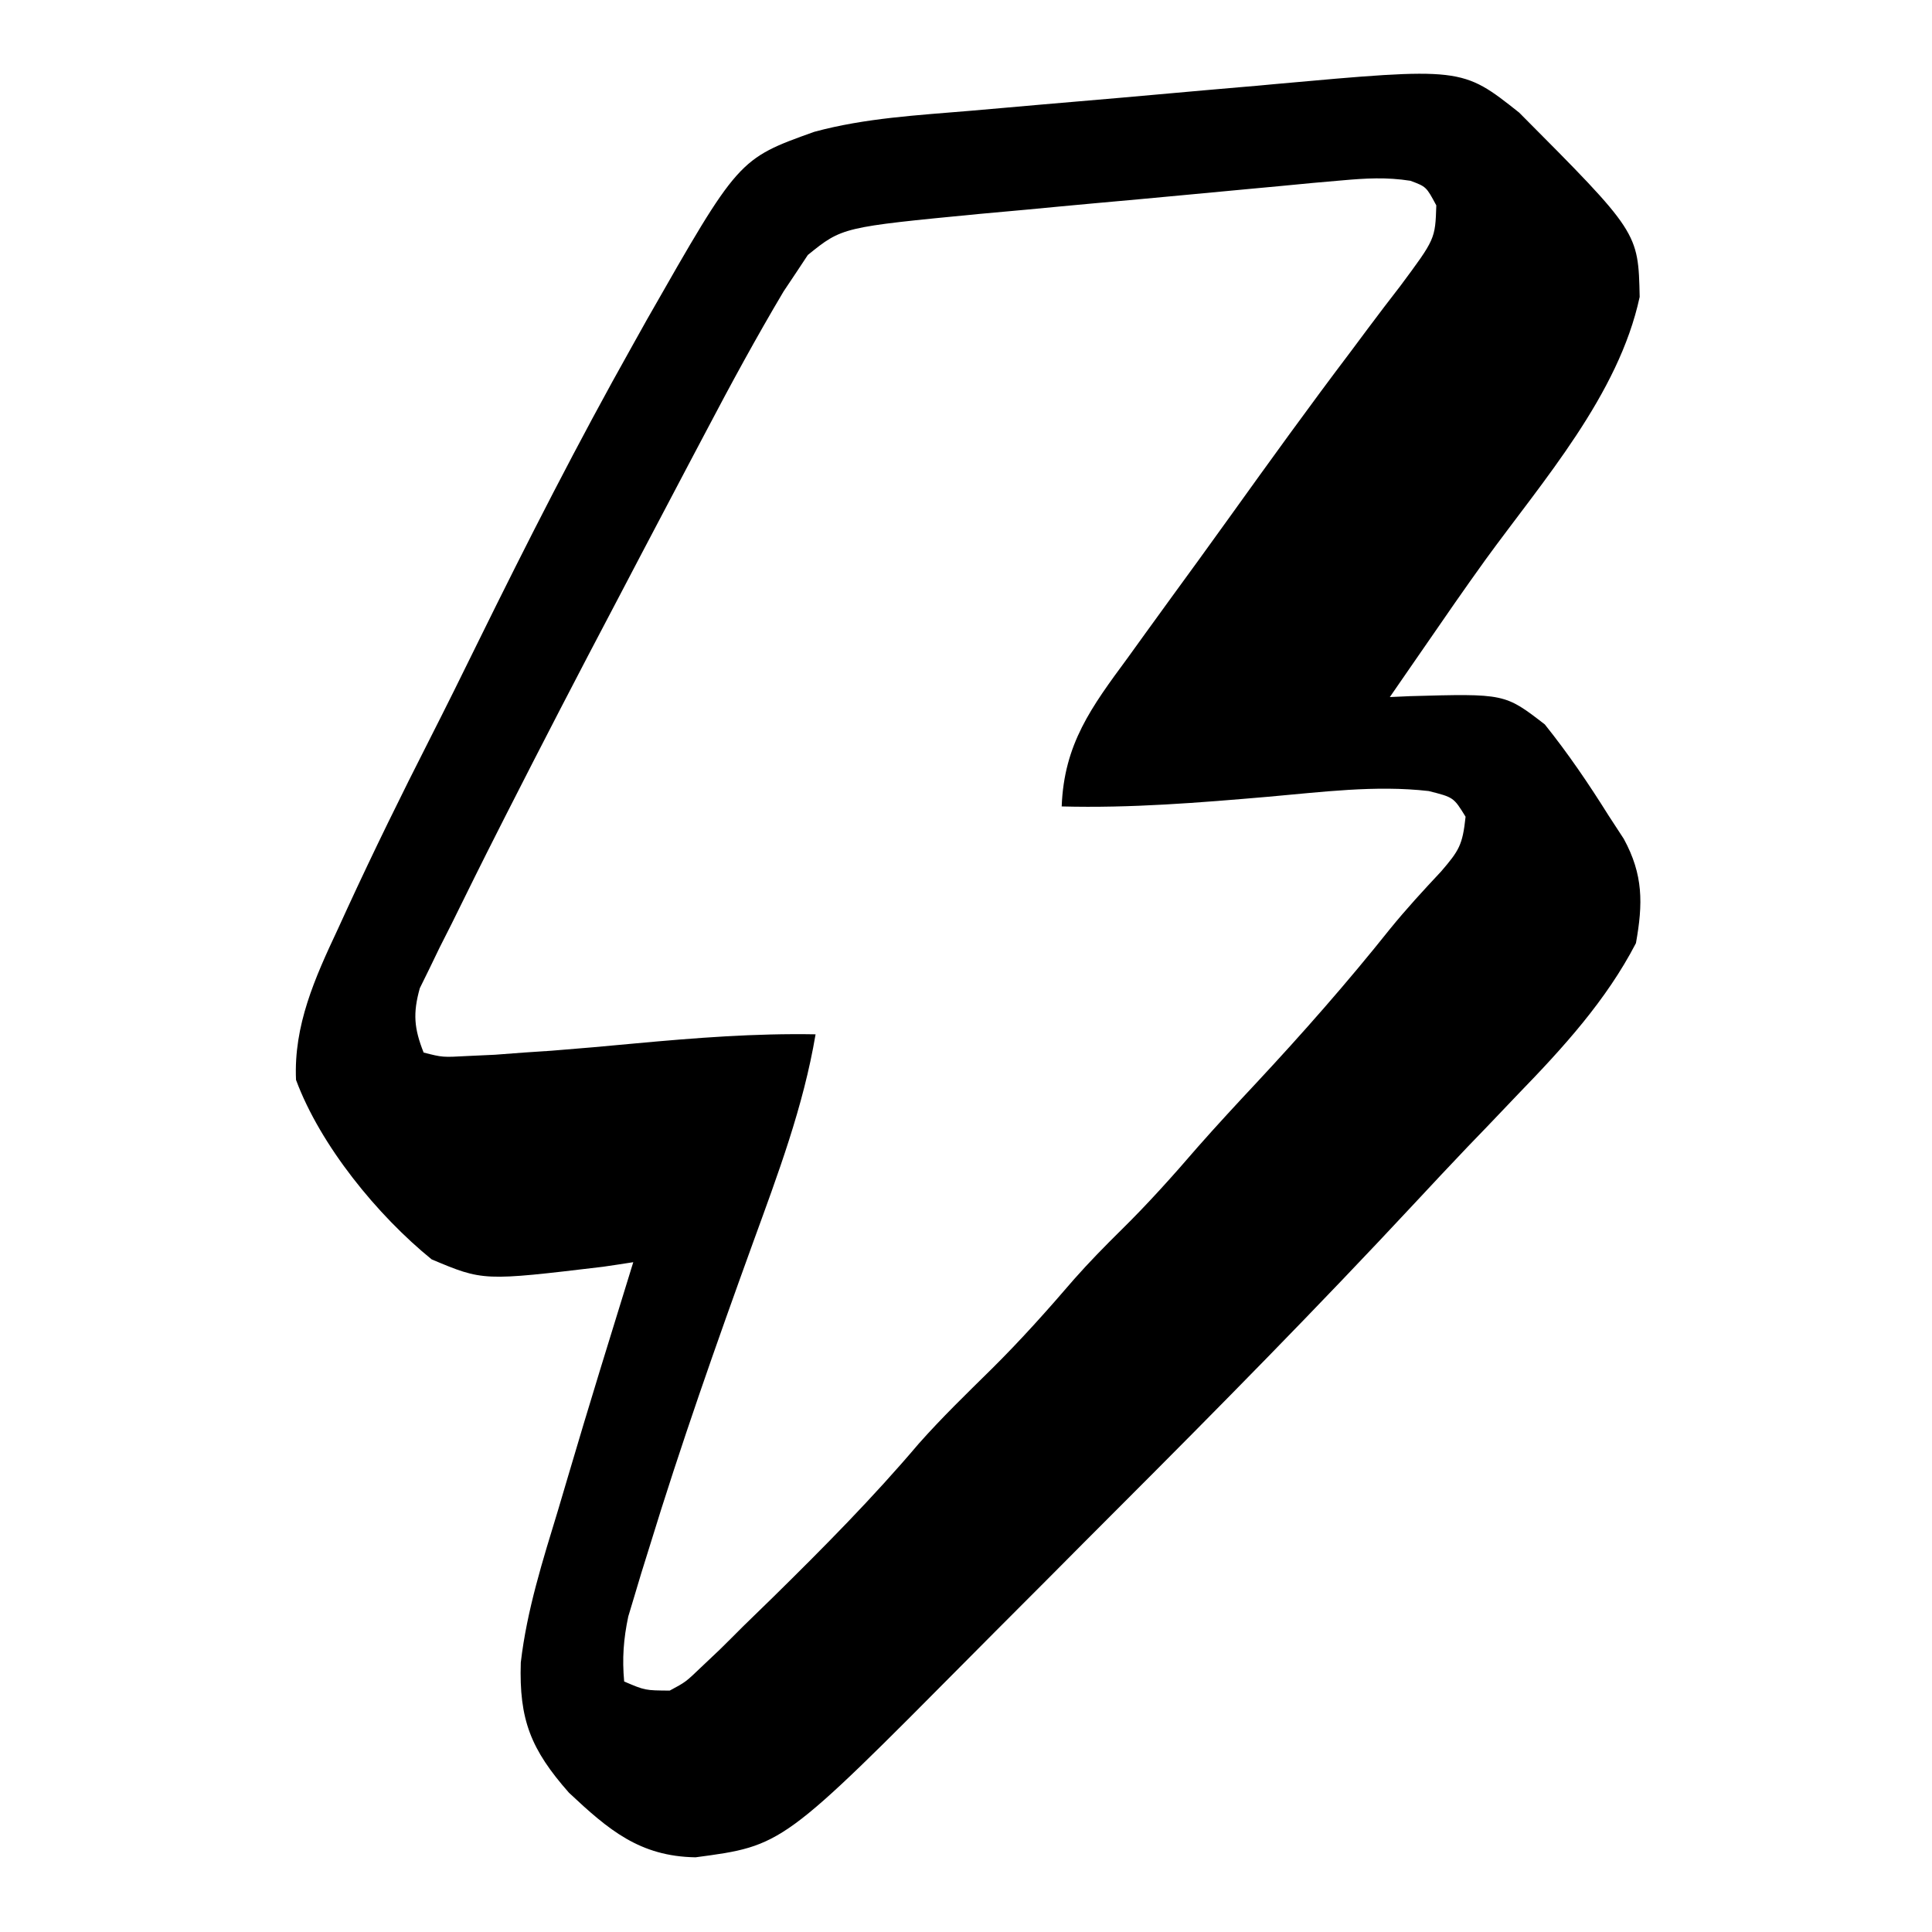
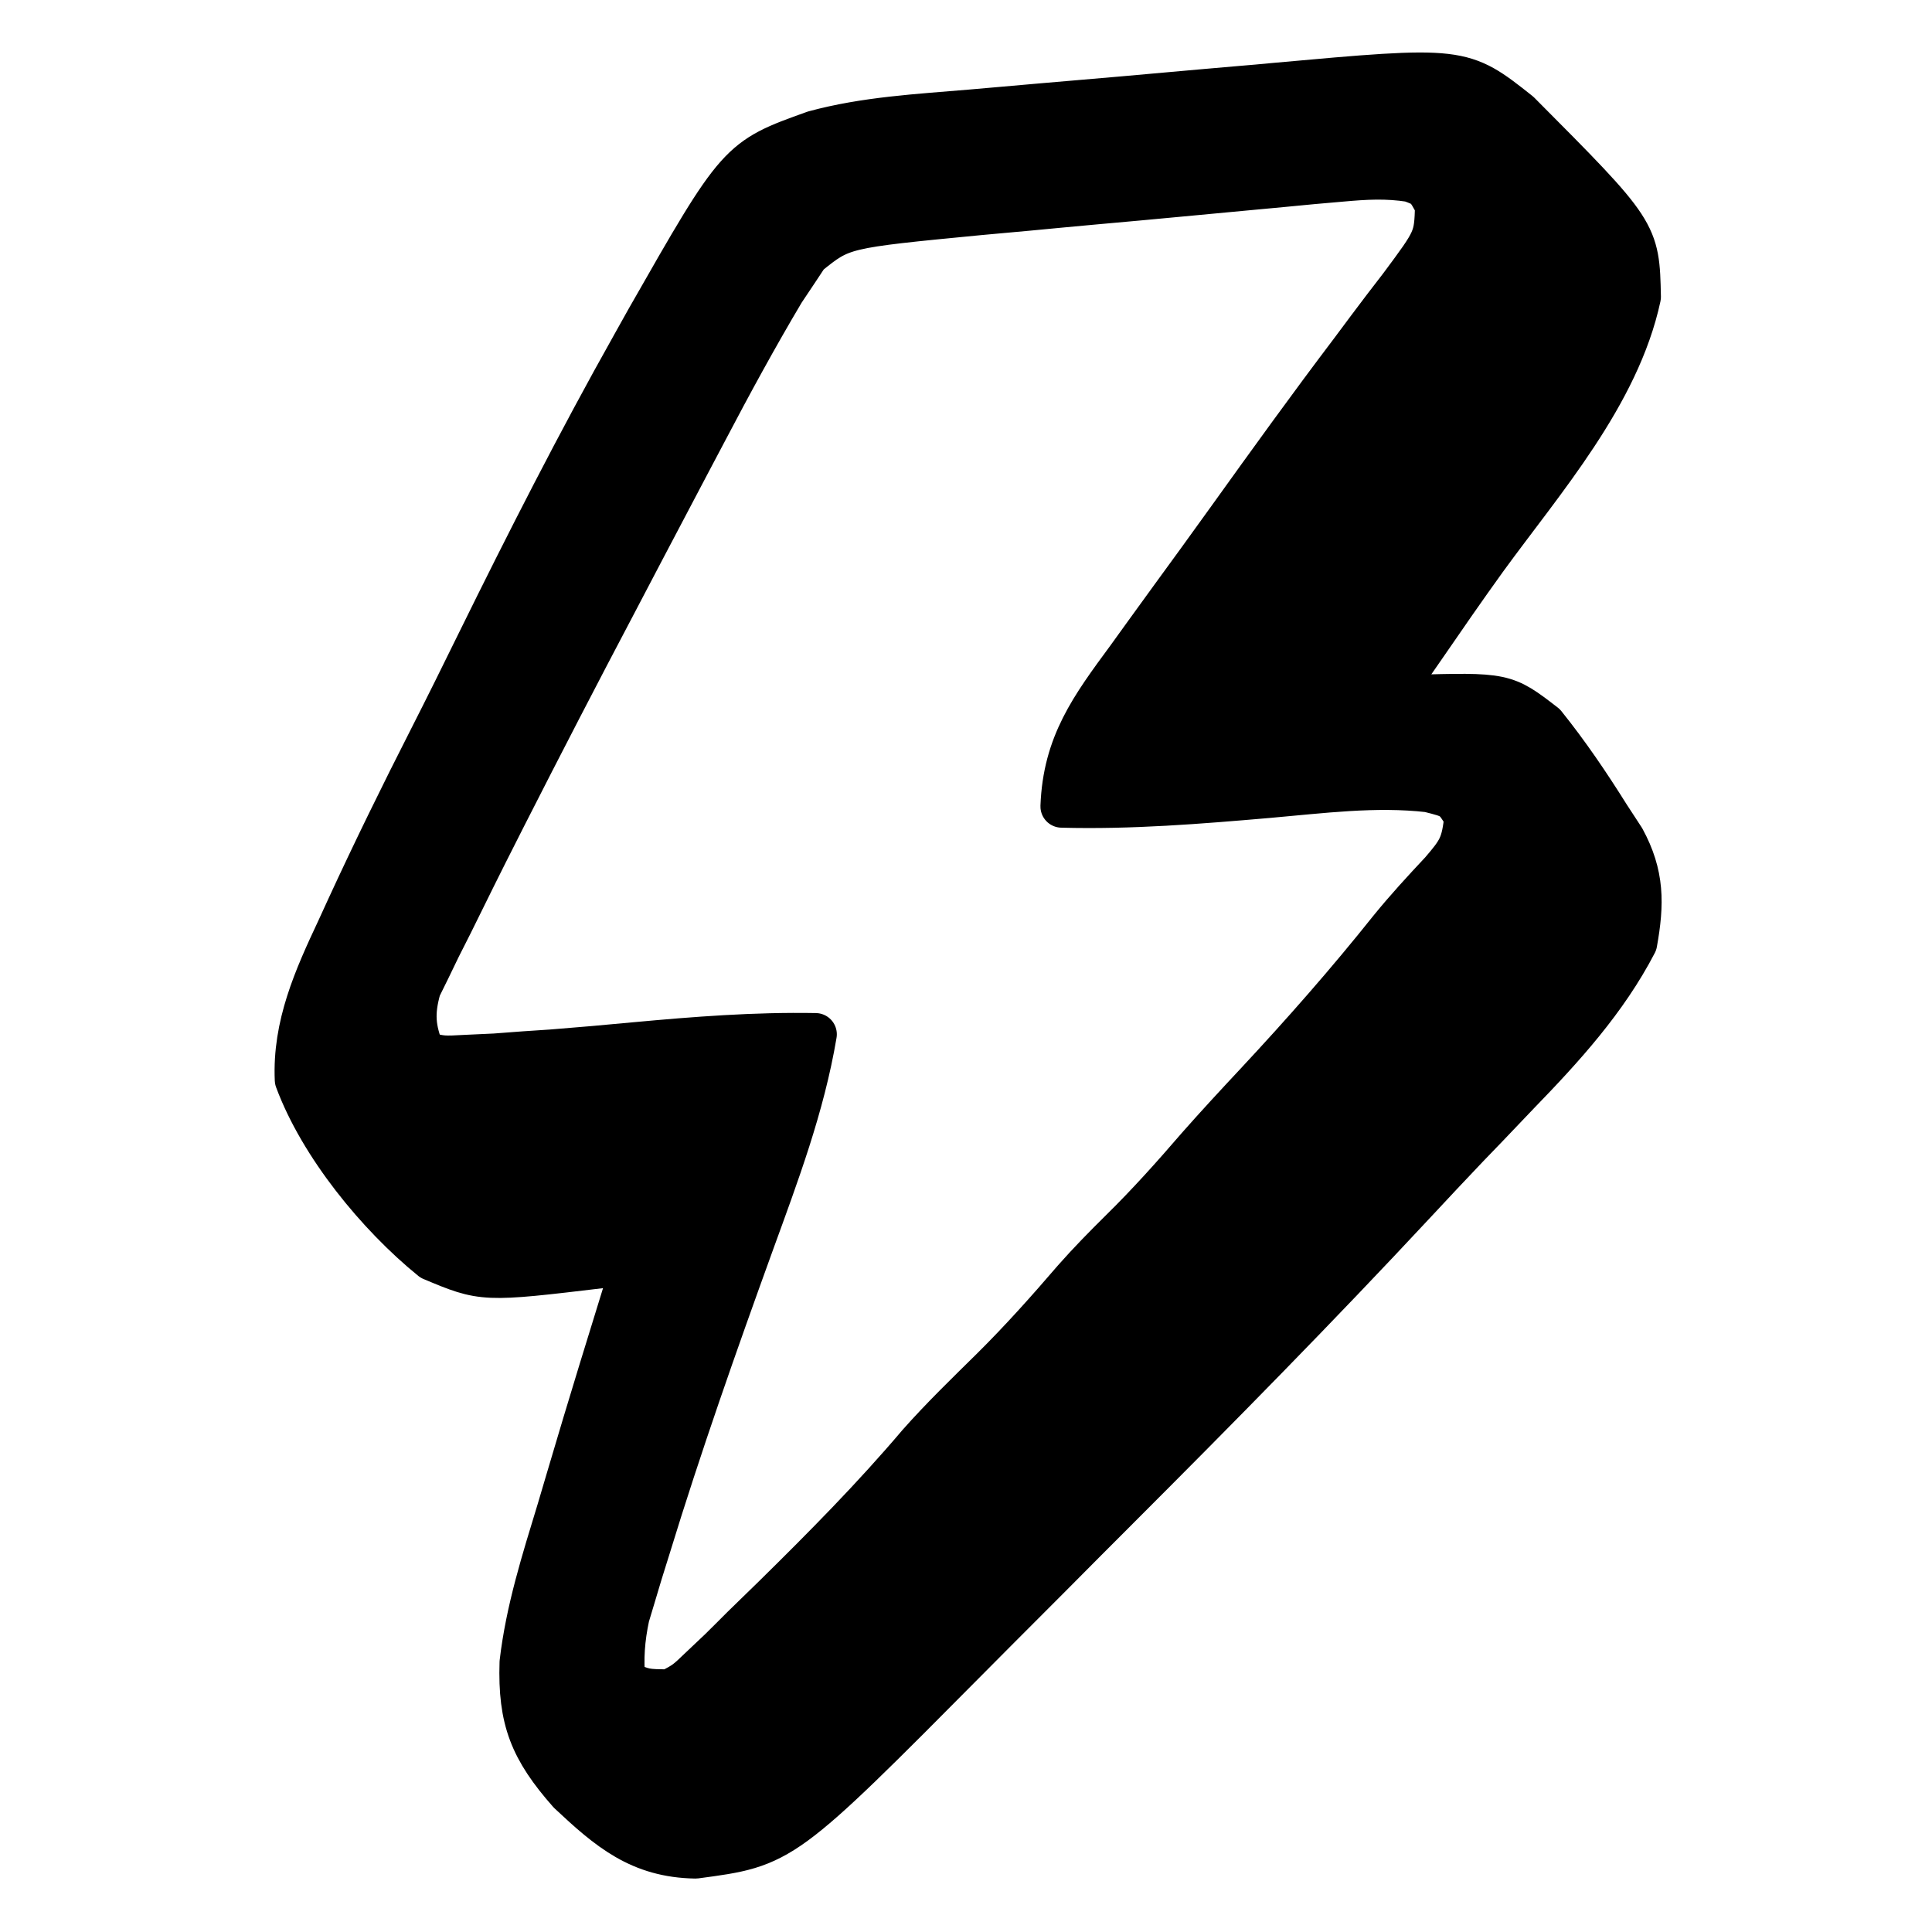
<svg xmlns="http://www.w3.org/2000/svg" viewBox="0 0 100 100">
-   <path d="M78.632 5.828 C84.798 12.023 84.798 12.023 84.869 15.368 C83.779 20.440 79.868 24.870 76.896 28.960 C75.811 30.465 74.759 31.989 73.707 33.518 C73.527 33.777 73.348 34.042 73.159 34.310 C72.753 34.900 72.348 35.490 71.937 36.080 C72.282 36.066 72.621 36.051 72.975 36.033 C77.887 35.896 77.887 35.896 79.958 37.495 C81.170 39.005 82.237 40.581 83.260 42.213 C83.520 42.614 83.784 43.010 84.048 43.421 C85.058 45.275 85.044 46.771 84.676 48.818 C83.142 51.776 80.906 54.230 78.604 56.603 C78.052 57.178 77.504 57.754 76.957 58.330 C76.627 58.669 76.301 59.009 75.966 59.358 C75.046 60.321 74.136 61.297 73.225 62.274 C68.215 67.652 63.063 72.880 57.864 78.079 C56.684 79.258 55.505 80.443 54.330 81.627 C53.400 82.561 52.471 83.490 51.542 84.420 C51.108 84.859 50.673 85.293 50.239 85.731 C40.511 95.535 40.511 95.535 36.001 96.134 C33.109 96.087 31.500 94.714 29.452 92.794 C27.480 90.558 26.862 89.020 26.956 86.052 C27.272 83.339 28.093 80.763 28.886 78.159 C29.056 77.598 29.221 77.036 29.386 76.470 C30.481 72.748 31.632 69.039 32.778 65.331 C32.264 65.411 31.750 65.491 31.217 65.567 C25.013 66.308 25.013 66.308 22.342 65.185 C19.535 62.906 16.582 59.292 15.322 55.895 C15.195 53.074 16.299 50.620 17.478 48.110 C17.648 47.742 17.818 47.370 17.992 46.988 C19.351 44.039 20.781 41.128 22.253 38.236 C23.092 36.585 23.913 34.929 24.729 33.263 C27.287 28.064 29.910 22.912 32.750 17.859 C32.995 17.420 33.241 16.981 33.491 16.533 C38.228 8.225 38.228 8.225 42.143 6.824 C44.781 6.107 47.512 5.965 50.230 5.734 C50.824 5.682 51.419 5.630 52.018 5.578 C53.264 5.465 54.509 5.361 55.759 5.253 C57.340 5.121 58.925 4.979 60.506 4.837 C61.737 4.724 62.968 4.620 64.200 4.512 C64.785 4.465 65.370 4.413 65.950 4.356 C75.669 3.479 75.669 3.479 78.632 5.828 Z M69.446 9.338 C69.196 9.362 69.196 9.362 67.936 9.470 C67.403 9.522 66.865 9.574 66.313 9.626 C65.752 9.678 65.195 9.730 64.634 9.782 C63.464 9.890 62.289 9.999 61.119 10.112 C59.623 10.254 58.133 10.390 56.637 10.523 C55.481 10.631 54.325 10.735 53.169 10.848 C52.358 10.924 51.542 10.994 50.725 11.070 C43.592 11.759 43.592 11.759 41.813 13.198 C41.624 13.481 41.436 13.769 41.242 14.061 C41.129 14.231 41.129 14.231 40.558 15.085 C39.148 17.458 37.836 19.869 36.553 22.313 C36.246 22.893 35.935 23.478 35.628 24.063 C34.831 25.568 34.038 27.078 33.245 28.588 C32.792 29.451 32.340 30.314 31.887 31.178 C29.952 34.844 28.051 38.519 26.173 42.213 C26.112 42.340 26.112 42.340 25.796 42.958 C24.975 44.572 24.173 46.195 23.375 47.818 C23.168 48.224 22.965 48.625 22.757 49.040 C22.578 49.417 22.394 49.790 22.210 50.172 C22.054 50.493 21.894 50.819 21.729 51.149 C21.366 52.451 21.432 53.229 21.927 54.480 C22.908 54.730 22.908 54.730 24.192 54.659 C24.428 54.650 24.428 54.650 25.621 54.593 C26.112 54.555 26.607 54.522 27.117 54.480 C27.589 54.451 28.060 54.418 28.546 54.385 C29.990 54.272 31.429 54.145 32.868 54.008 C35.996 53.720 39.072 53.479 42.214 53.536 C41.582 57.287 40.261 60.783 38.968 64.340 C37.076 69.563 35.232 74.795 33.604 80.108 C33.472 80.542 33.335 80.976 33.193 81.424 C33.076 81.825 32.953 82.226 32.830 82.636 C32.726 82.976 32.627 83.316 32.519 83.670 C32.273 84.835 32.198 85.849 32.307 87.034 C33.387 87.496 33.387 87.496 34.665 87.505 C35.491 87.062 35.491 87.062 36.288 86.298 C36.609 85.996 36.930 85.694 37.256 85.382 C37.652 84.991 38.048 84.599 38.440 84.203 C38.973 83.684 39.506 83.165 40.039 82.646 C42.639 80.089 45.187 77.517 47.545 74.734 C48.744 73.380 50.037 72.130 51.325 70.860 C52.825 69.374 54.217 67.817 55.594 66.213 C56.373 65.331 57.184 64.505 58.019 63.680 C59.421 62.302 60.713 60.858 61.997 59.367 C62.983 58.249 63.992 57.159 65.011 56.070 C67.427 53.479 69.739 50.852 71.947 48.082 C72.791 47.044 73.678 46.082 74.593 45.105 C75.518 44.025 75.702 43.746 75.858 42.274 C75.240 41.269 75.240 41.269 73.947 40.944 C71.182 40.628 68.389 41.001 65.629 41.241 C62.067 41.548 58.534 41.836 54.953 41.741 C55.075 38.505 56.486 36.608 58.373 34.046 C58.670 33.636 58.968 33.221 59.274 32.796 C60.190 31.527 61.110 30.267 62.030 29.003 C62.563 28.271 63.091 27.535 63.620 26.799 C65.695 23.907 67.776 21.020 69.927 18.180 C70.215 17.793 70.503 17.411 70.796 17.014 C71.348 16.278 71.904 15.542 72.470 14.816 C74.287 12.372 74.287 12.372 74.343 10.631 C73.824 9.664 73.824 9.664 73.004 9.357 C71.767 9.164 70.696 9.225 69.446 9.338 Z" fill="currentColor" fill-rule="evenodd" />
+   <path d="M78.632 5.828 C84.798 12.023 84.798 12.023 84.869 15.368 C83.779 20.440 79.868 24.870 76.896 28.960 C75.811 30.465 74.759 31.989 73.707 33.518 C73.527 33.777 73.348 34.042 73.159 34.310 C72.753 34.900 72.348 35.490 71.937 36.080 C72.282 36.066 72.621 36.051 72.975 36.033 C77.887 35.896 77.887 35.896 79.958 37.495 C81.170 39.005 82.237 40.581 83.260 42.213 C83.520 42.614 83.784 43.010 84.048 43.421 C85.058 45.275 85.044 46.771 84.676 48.818 C83.142 51.776 80.906 54.230 78.604 56.603 C78.052 57.178 77.504 57.754 76.957 58.330 C76.627 58.669 76.301 59.009 75.966 59.358 C75.046 60.321 74.136 61.297 73.225 62.274 C68.215 67.652 63.063 72.880 57.864 78.079 C56.684 79.258 55.505 80.443 54.330 81.627 C53.400 82.561 52.471 83.490 51.542 84.420 C51.108 84.859 50.673 85.293 50.239 85.731 C40.511 95.535 40.511 95.535 36.001 96.134 C33.109 96.087 31.500 94.714 29.452 92.794 C27.480 90.558 26.862 89.020 26.956 86.052 C27.272 83.339 28.093 80.763 28.886 78.159 C29.056 77.598 29.221 77.036 29.386 76.470 C30.481 72.748 31.632 69.039 32.778 65.331 C32.264 65.411 31.750 65.491 31.217 65.567 C25.013 66.308 25.013 66.308 22.342 65.185 C19.535 62.906 16.582 59.292 15.322 55.895 C15.195 53.074 16.299 50.620 17.478 48.110 C17.648 47.742 17.818 47.370 17.992 46.988 C19.351 44.039 20.781 41.128 22.253 38.236 C23.092 36.585 23.913 34.929 24.729 33.263 C27.287 28.064 29.910 22.912 32.750 17.859 C32.995 17.420 33.241 16.981 33.491 16.533 C38.228 8.225 38.228 8.225 42.143 6.824 C44.781 6.107 47.512 5.965 50.230 5.734 C50.824 5.682 51.419 5.630 52.018 5.578 C53.264 5.465 54.509 5.361 55.759 5.253 C57.340 5.121 58.925 4.979 60.506 4.837 C61.737 4.724 62.968 4.620 64.200 4.512 C64.785 4.465 65.370 4.413 65.950 4.356 C75.669 3.479 75.669 3.479 78.632 5.828 Z M69.446 9.338 C69.196 9.362 69.196 9.362 67.936 9.470 C67.403 9.522 66.865 9.574 66.313 9.626 C65.752 9.678 65.195 9.730 64.634 9.782 C63.464 9.890 62.289 9.999 61.119 10.112 C59.623 10.254 58.133 10.390 56.637 10.523 C55.481 10.631 54.325 10.735 53.169 10.848 C52.358 10.924 51.542 10.994 50.725 11.070 C43.592 11.759 43.592 11.759 41.813 13.198 C41.624 13.481 41.436 13.769 41.242 14.061 C41.129 14.231 41.129 14.231 40.558 15.085 C39.148 17.458 37.836 19.869 36.553 22.313 C36.246 22.893 35.935 23.478 35.628 24.063 C34.831 25.568 34.038 27.078 33.245 28.588 C32.792 29.451 32.340 30.314 31.887 31.178 C29.952 34.844 28.051 38.519 26.173 42.213 C26.112 42.340 26.112 42.340 25.796 42.958 C24.975 44.572 24.173 46.195 23.375 47.818 C23.168 48.224 22.965 48.625 22.757 49.040 C22.578 49.417 22.394 49.790 22.210 50.172 C22.054 50.493 21.894 50.819 21.729 51.149 C21.366 52.451 21.432 53.229 21.927 54.480 C22.908 54.730 22.908 54.730 24.192 54.659 C24.428 54.650 24.428 54.650 25.621 54.593 C26.112 54.555 26.607 54.522 27.117 54.480 C27.589 54.451 28.060 54.418 28.546 54.385 C29.990 54.272 31.429 54.145 32.868 54.008 C35.996 53.720 39.072 53.479 42.214 53.536 C41.582 57.287 40.261 60.783 38.968 64.340 C37.076 69.563 35.232 74.795 33.604 80.108 C33.472 80.542 33.335 80.976 33.193 81.424 C33.076 81.825 32.953 82.226 32.830 82.636 C32.726 82.976 32.627 83.316 32.519 83.670 C32.273 84.835 32.198 85.849 32.307 87.034 C33.387 87.496 33.387 87.496 34.665 87.505 C35.491 87.062 35.491 87.062 36.288 86.298 C36.609 85.996 36.930 85.694 37.256 85.382 C37.652 84.991 38.048 84.599 38.440 84.203 C38.973 83.684 39.506 83.165 40.039 82.646 C42.639 80.089 45.187 77.517 47.545 74.734 C48.744 73.380 50.037 72.130 51.325 70.860 C52.825 69.374 54.217 67.817 55.594 66.213 C56.373 65.331 57.184 64.505 58.019 63.680 C59.421 62.302 60.713 60.858 61.997 59.367 C62.983 58.249 63.992 57.159 65.011 56.070 C67.427 53.479 69.739 50.852 71.947 48.082 C72.791 47.044 73.678 46.082 74.593 45.105 C75.518 44.025 75.702 43.746 75.858 42.274 C75.240 41.269 75.240 41.269 73.947 40.944 C71.182 40.628 68.389 41.001 65.629 41.241 C62.067 41.548 58.534 41.836 54.953 41.741 C55.075 38.505 56.486 36.608 58.373 34.046 C58.670 33.636 58.968 33.221 59.274 32.796 C60.190 31.527 61.110 30.267 62.030 29.003 C62.563 28.271 63.091 27.535 63.620 26.799 C65.695 23.907 67.776 21.020 69.927 18.180 C70.215 17.793 70.503 17.411 70.796 17.014 C71.348 16.278 71.904 15.542 72.470 14.816 C74.287 12.372 74.287 12.372 74.343 10.631 C73.824 9.664 73.824 9.664 73.004 9.357 C71.767 9.164 70.696 9.225 69.446 9.338 Z" fill="currentColor" stroke="currentColor" stroke-width="2.2" stroke-linejoin="round" stroke-linecap="round" fill-rule="evenodd" />
</svg>
